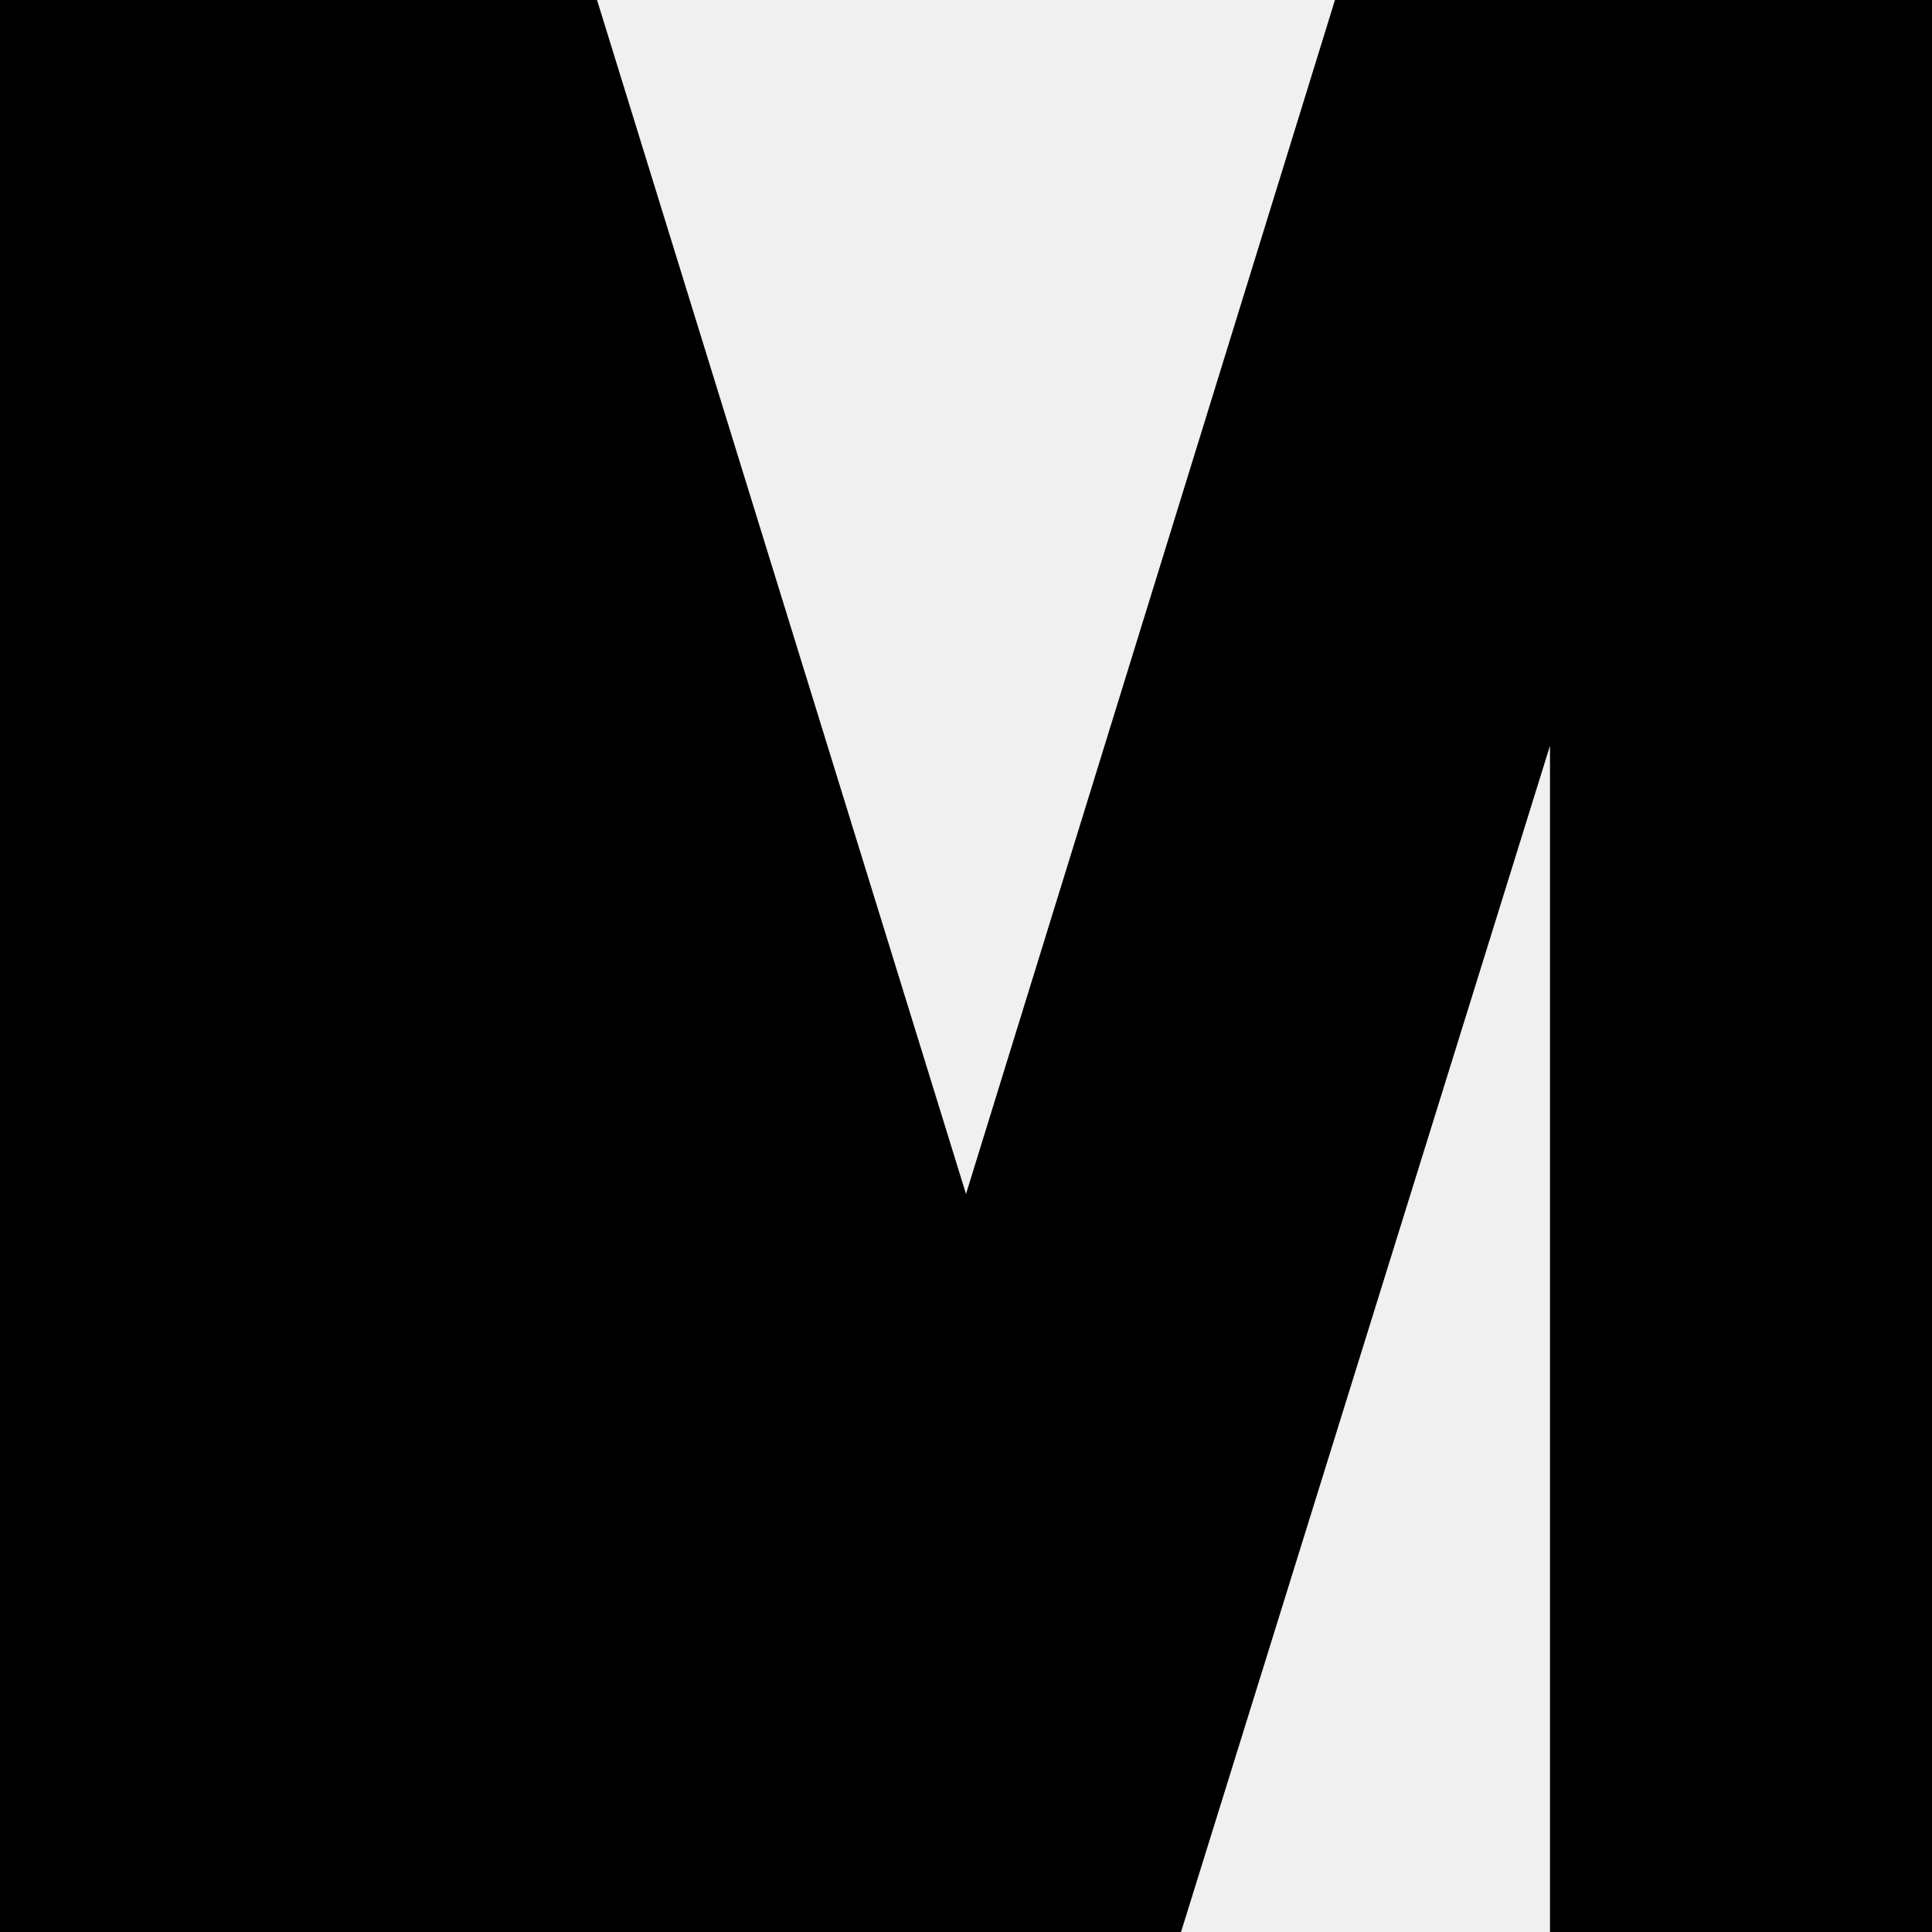
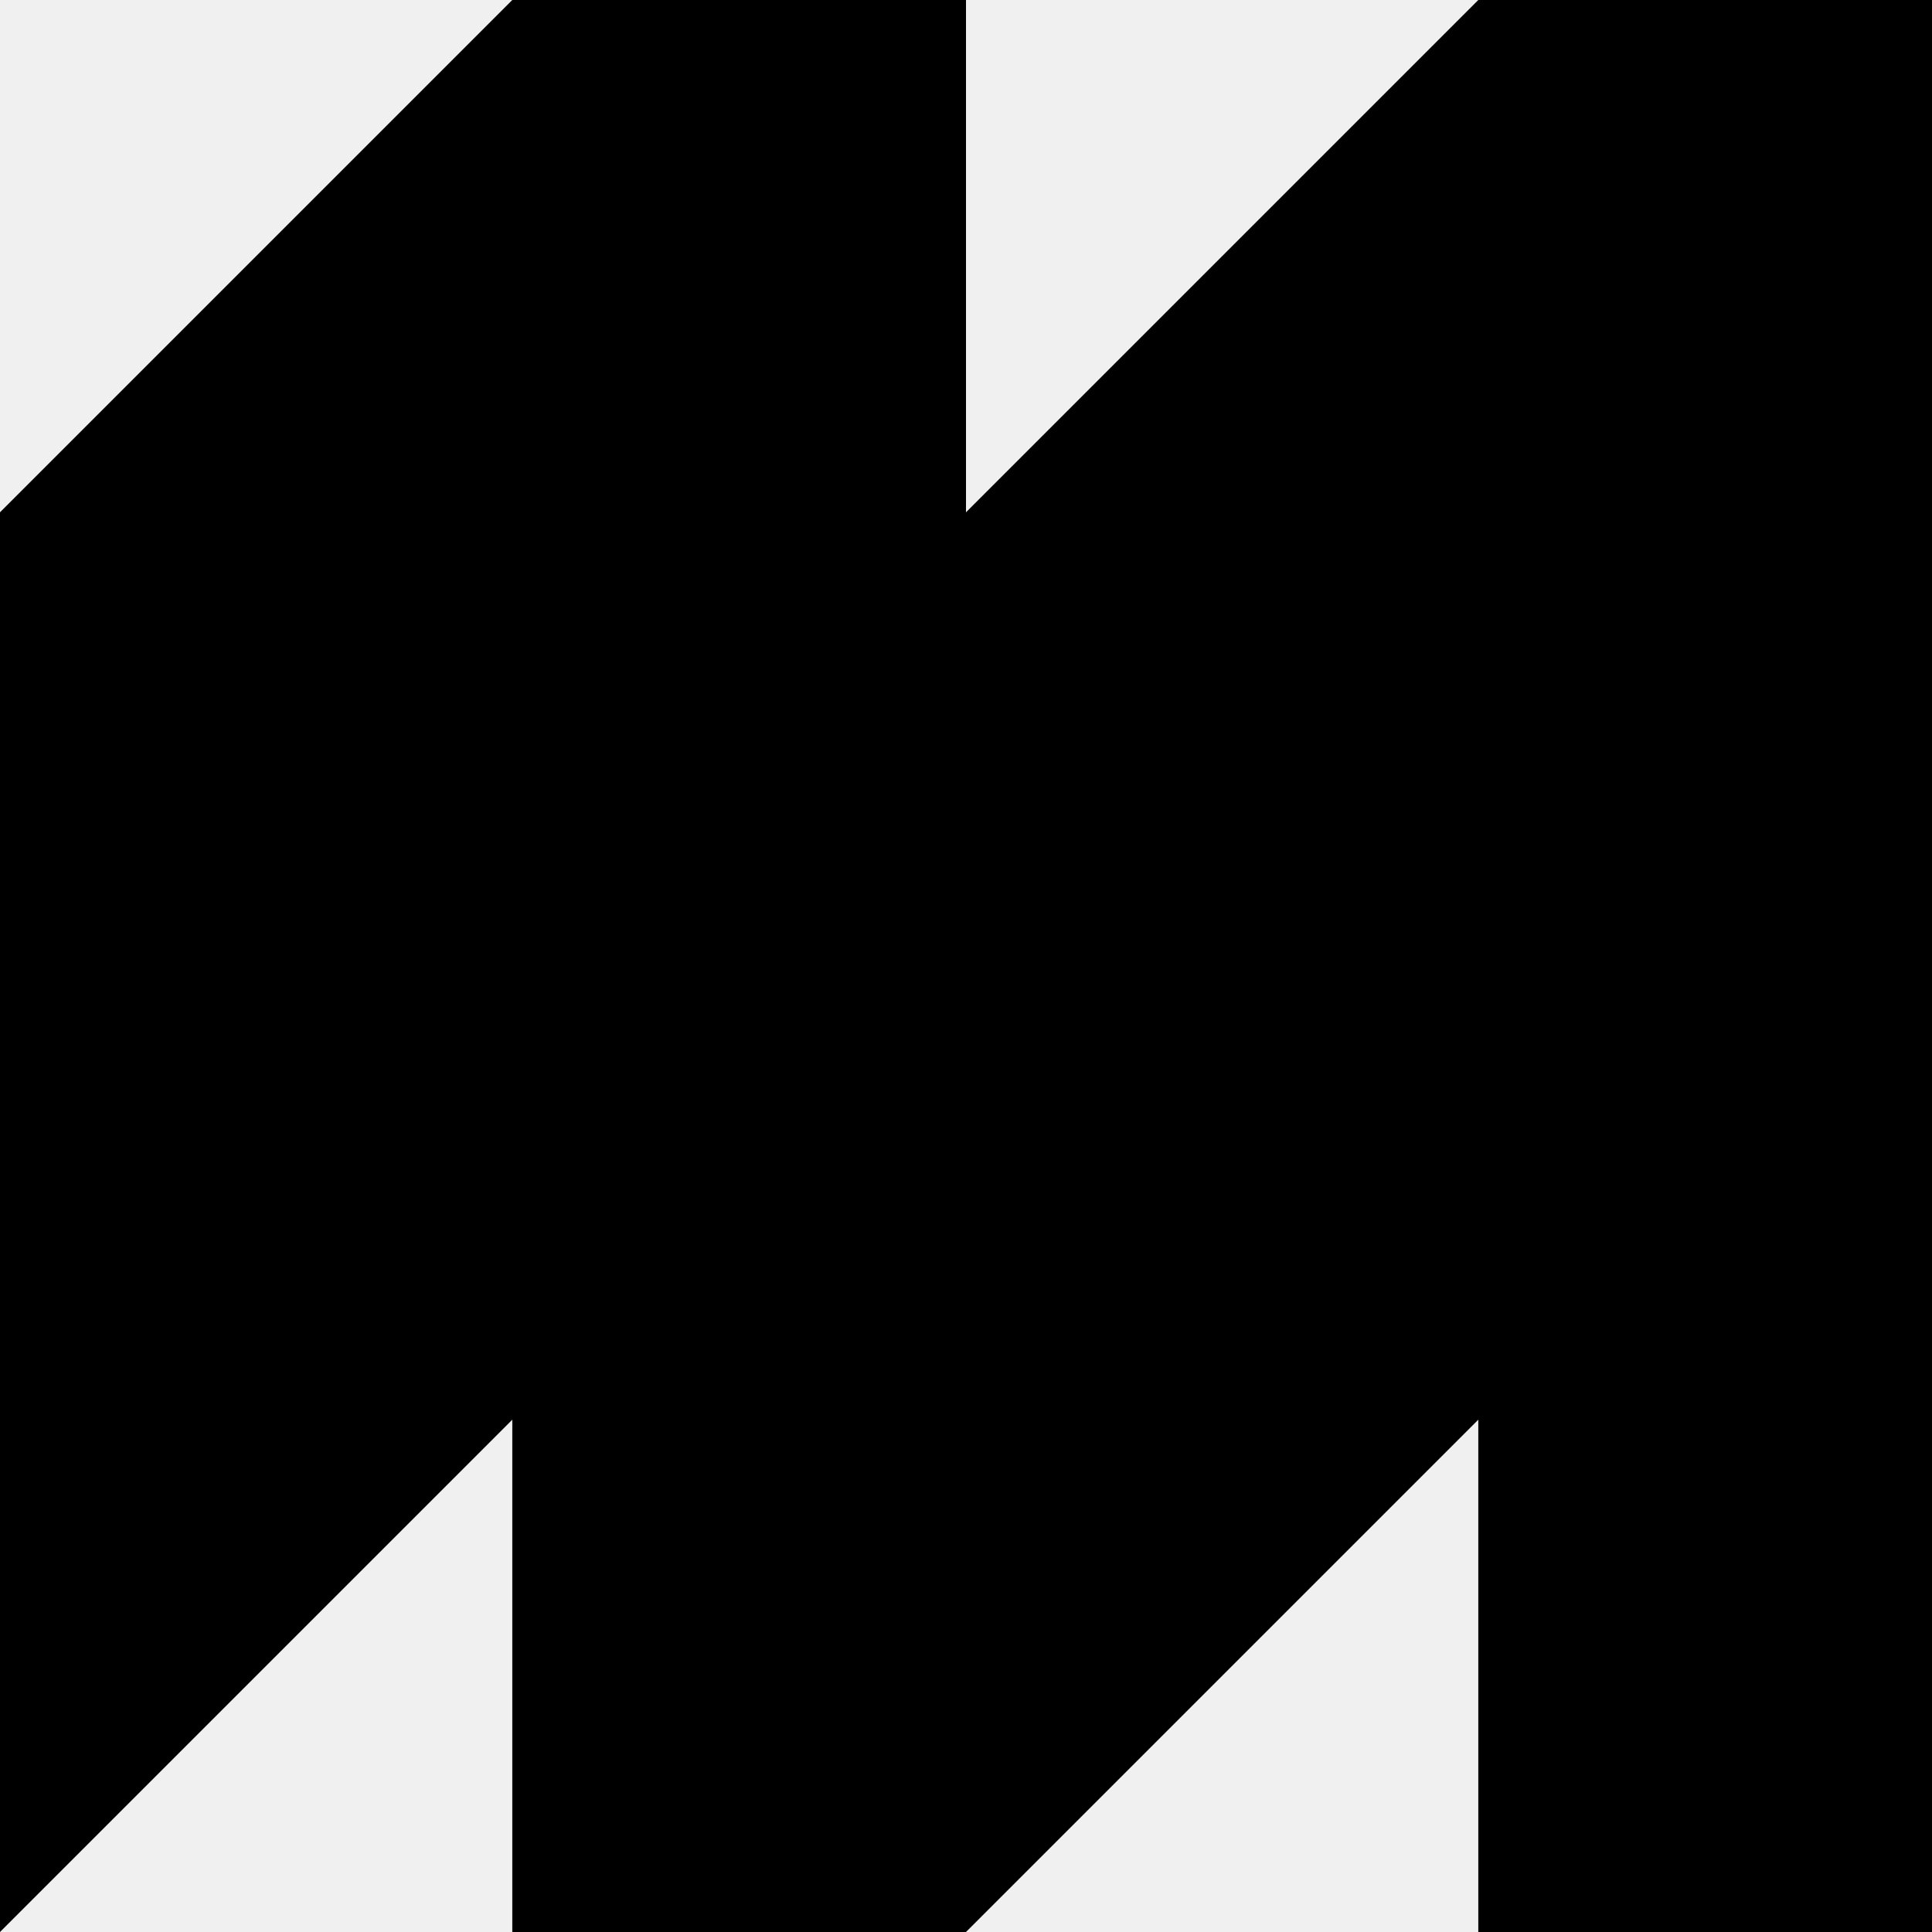
<svg xmlns="http://www.w3.org/2000/svg" width="100%" height="100%" viewBox="0 0 1080 1080" version="1.1" xml:space="preserve" style="fill-rule:evenodd;clip-rule:evenodd;stroke-linejoin:round;stroke-miterlimit:2;">
  <style>
        path { fill: black; }
        @media (prefers-color-scheme: dark) {
            path { fill: white; }
        }
    </style>
-   <g transform="matrix(2.224969,0,0,2.224969,-788.974,-661.4833)">
-     <path d="M651.323,782.7L354.6,782.7L354.6,297.3L504.6,297.3L597.3,597.277L690,297.3L840,297.3L840,782.7L744.023,782.7L744.023,484.664L651.323,782.7Z" />
-   </g>
+   <path d="M0,286.378L286.378,0L540,0L540,286.378L826.378,0L1080,0L1080,1080L826.378,1080L826.378,793.622L540,1080L286.378,1080L286.378,793.622L0,1080L0,286.378Z" />
</svg>
